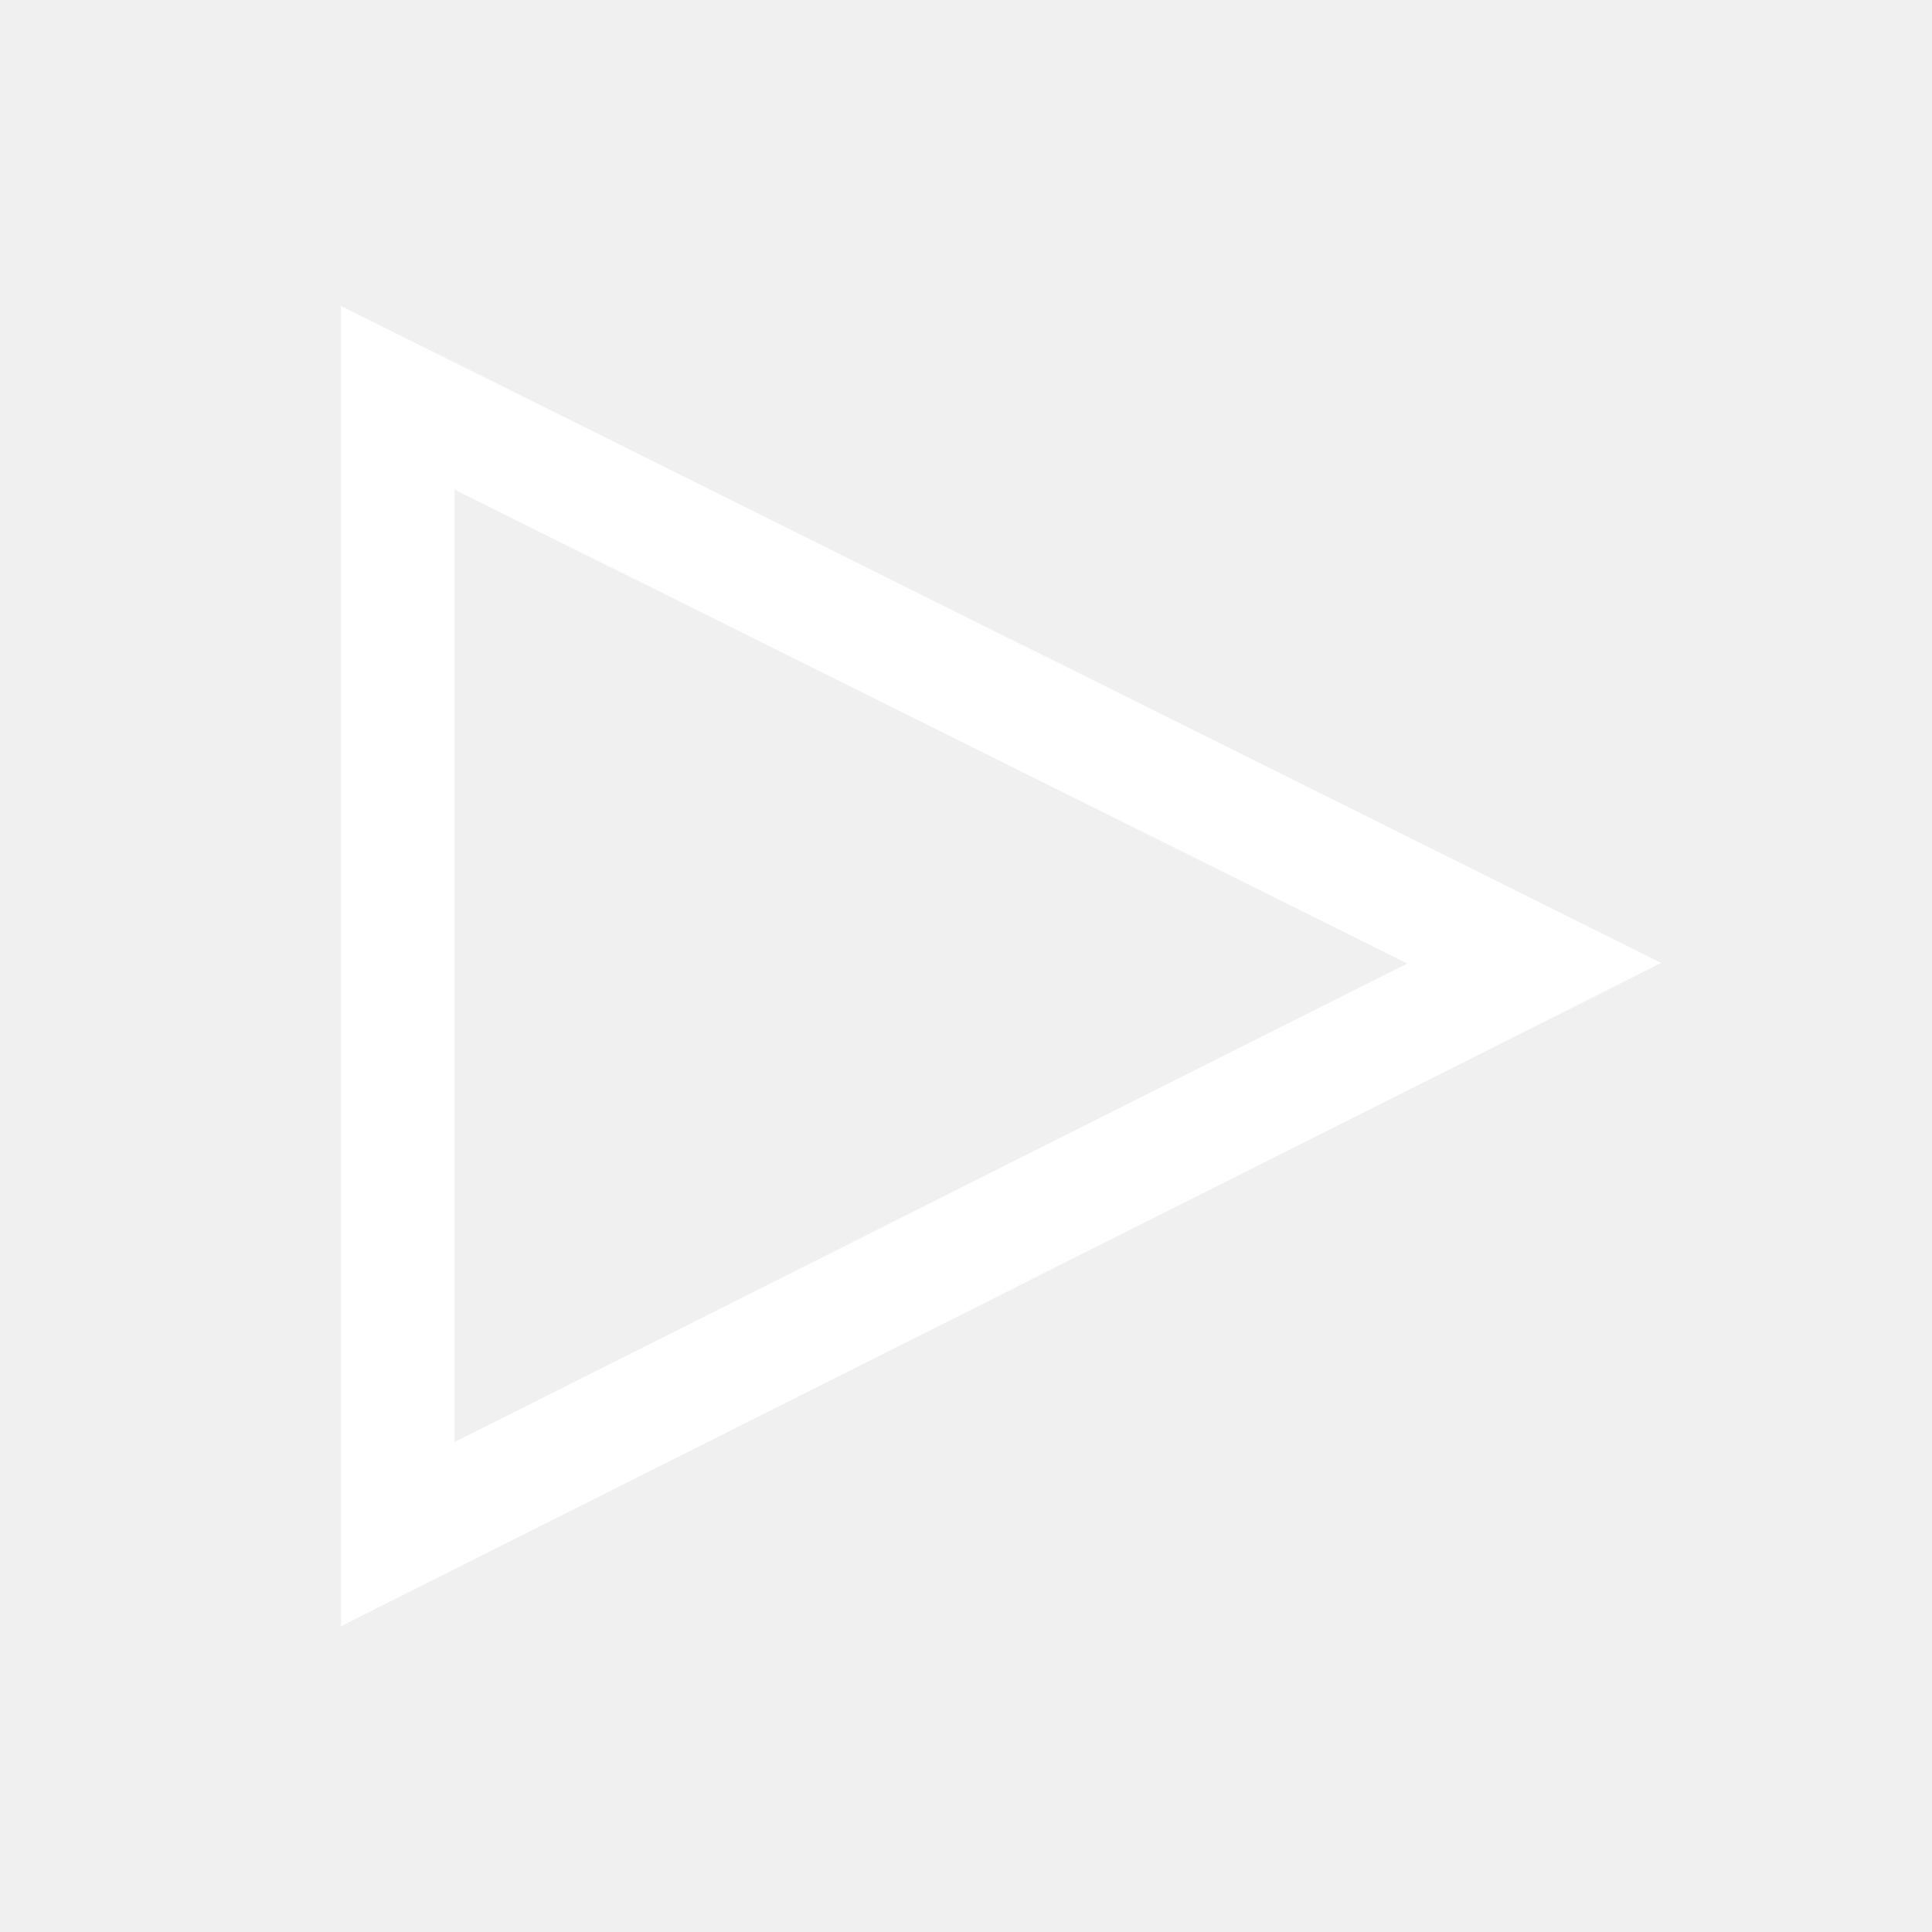
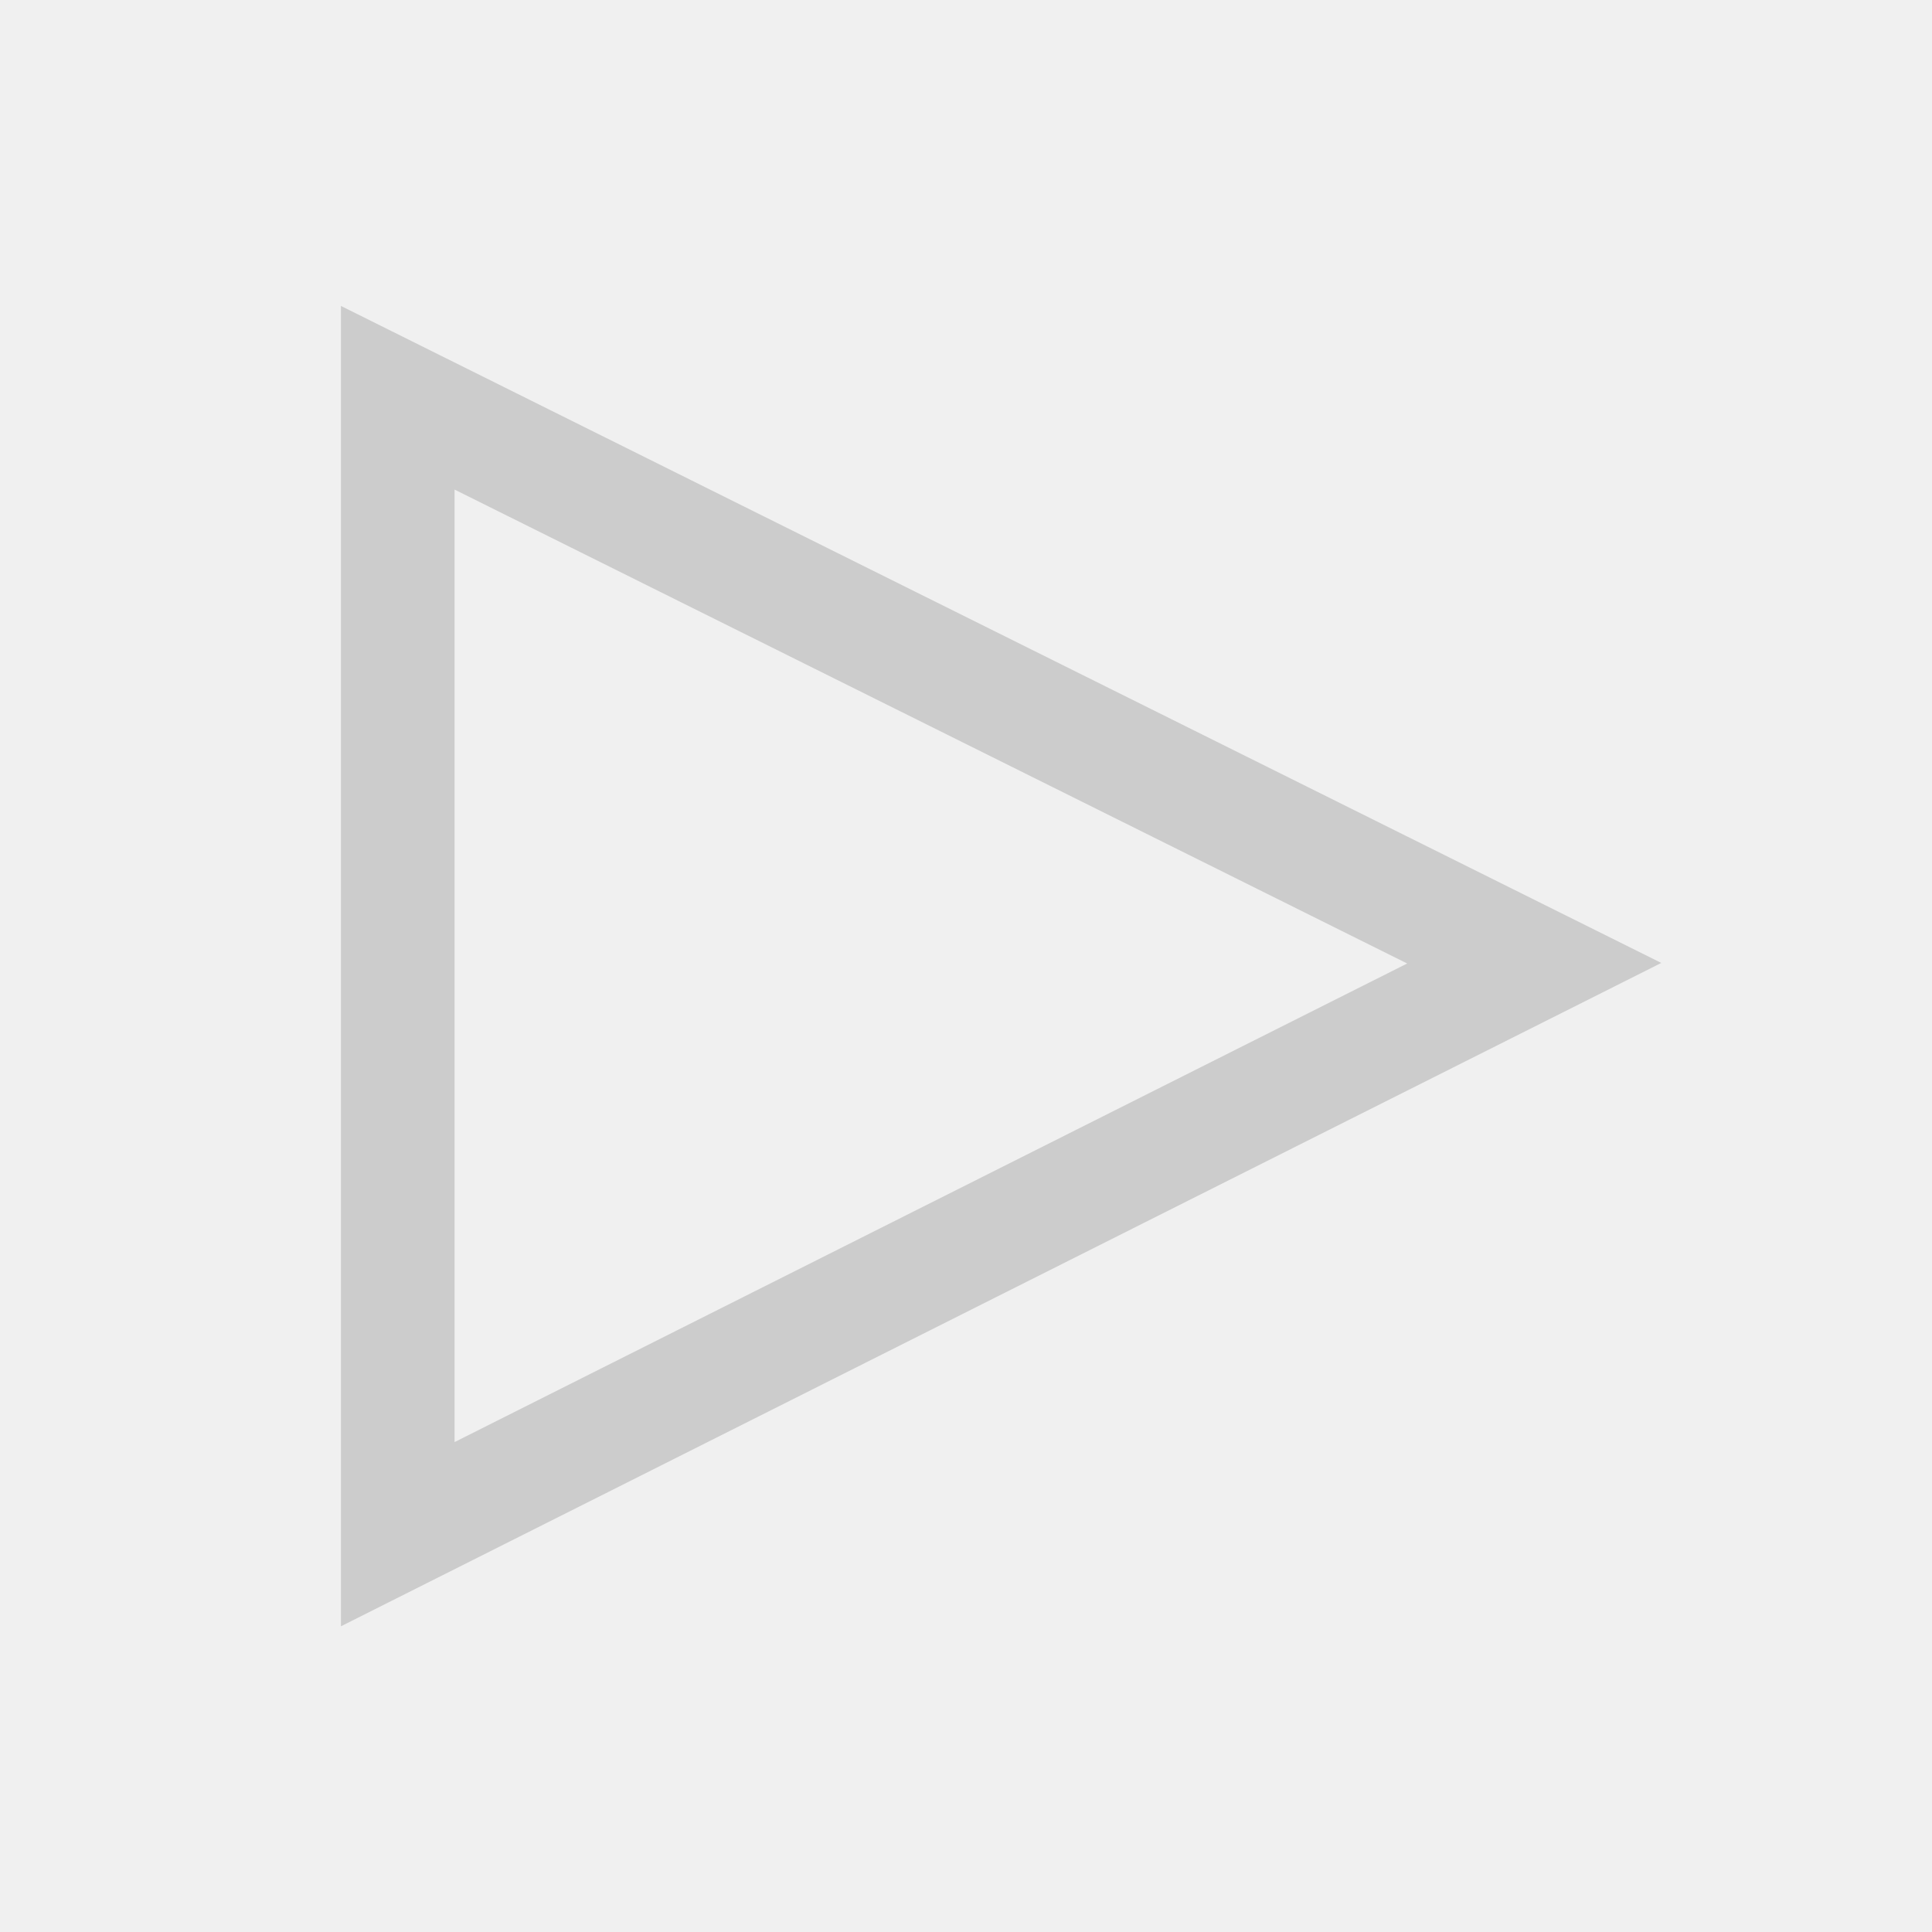
<svg xmlns="http://www.w3.org/2000/svg" version="1.1" width="17" height="17" viewBox="0 0 17 17">
  <g>
</g>
-   <path d="M3 2.692v11.618l11.618-5.837-11.618-5.781zM4 4.308l8.382 4.17-8.382 4.211v-8.381z" fill="#ffffff" />
+   <path d="M3 2.692v11.618l11.618-5.837-11.618-5.781zM4 4.308l8.382 4.17-8.382 4.211v-8.381z" fill="#cccccc" />
</svg>
